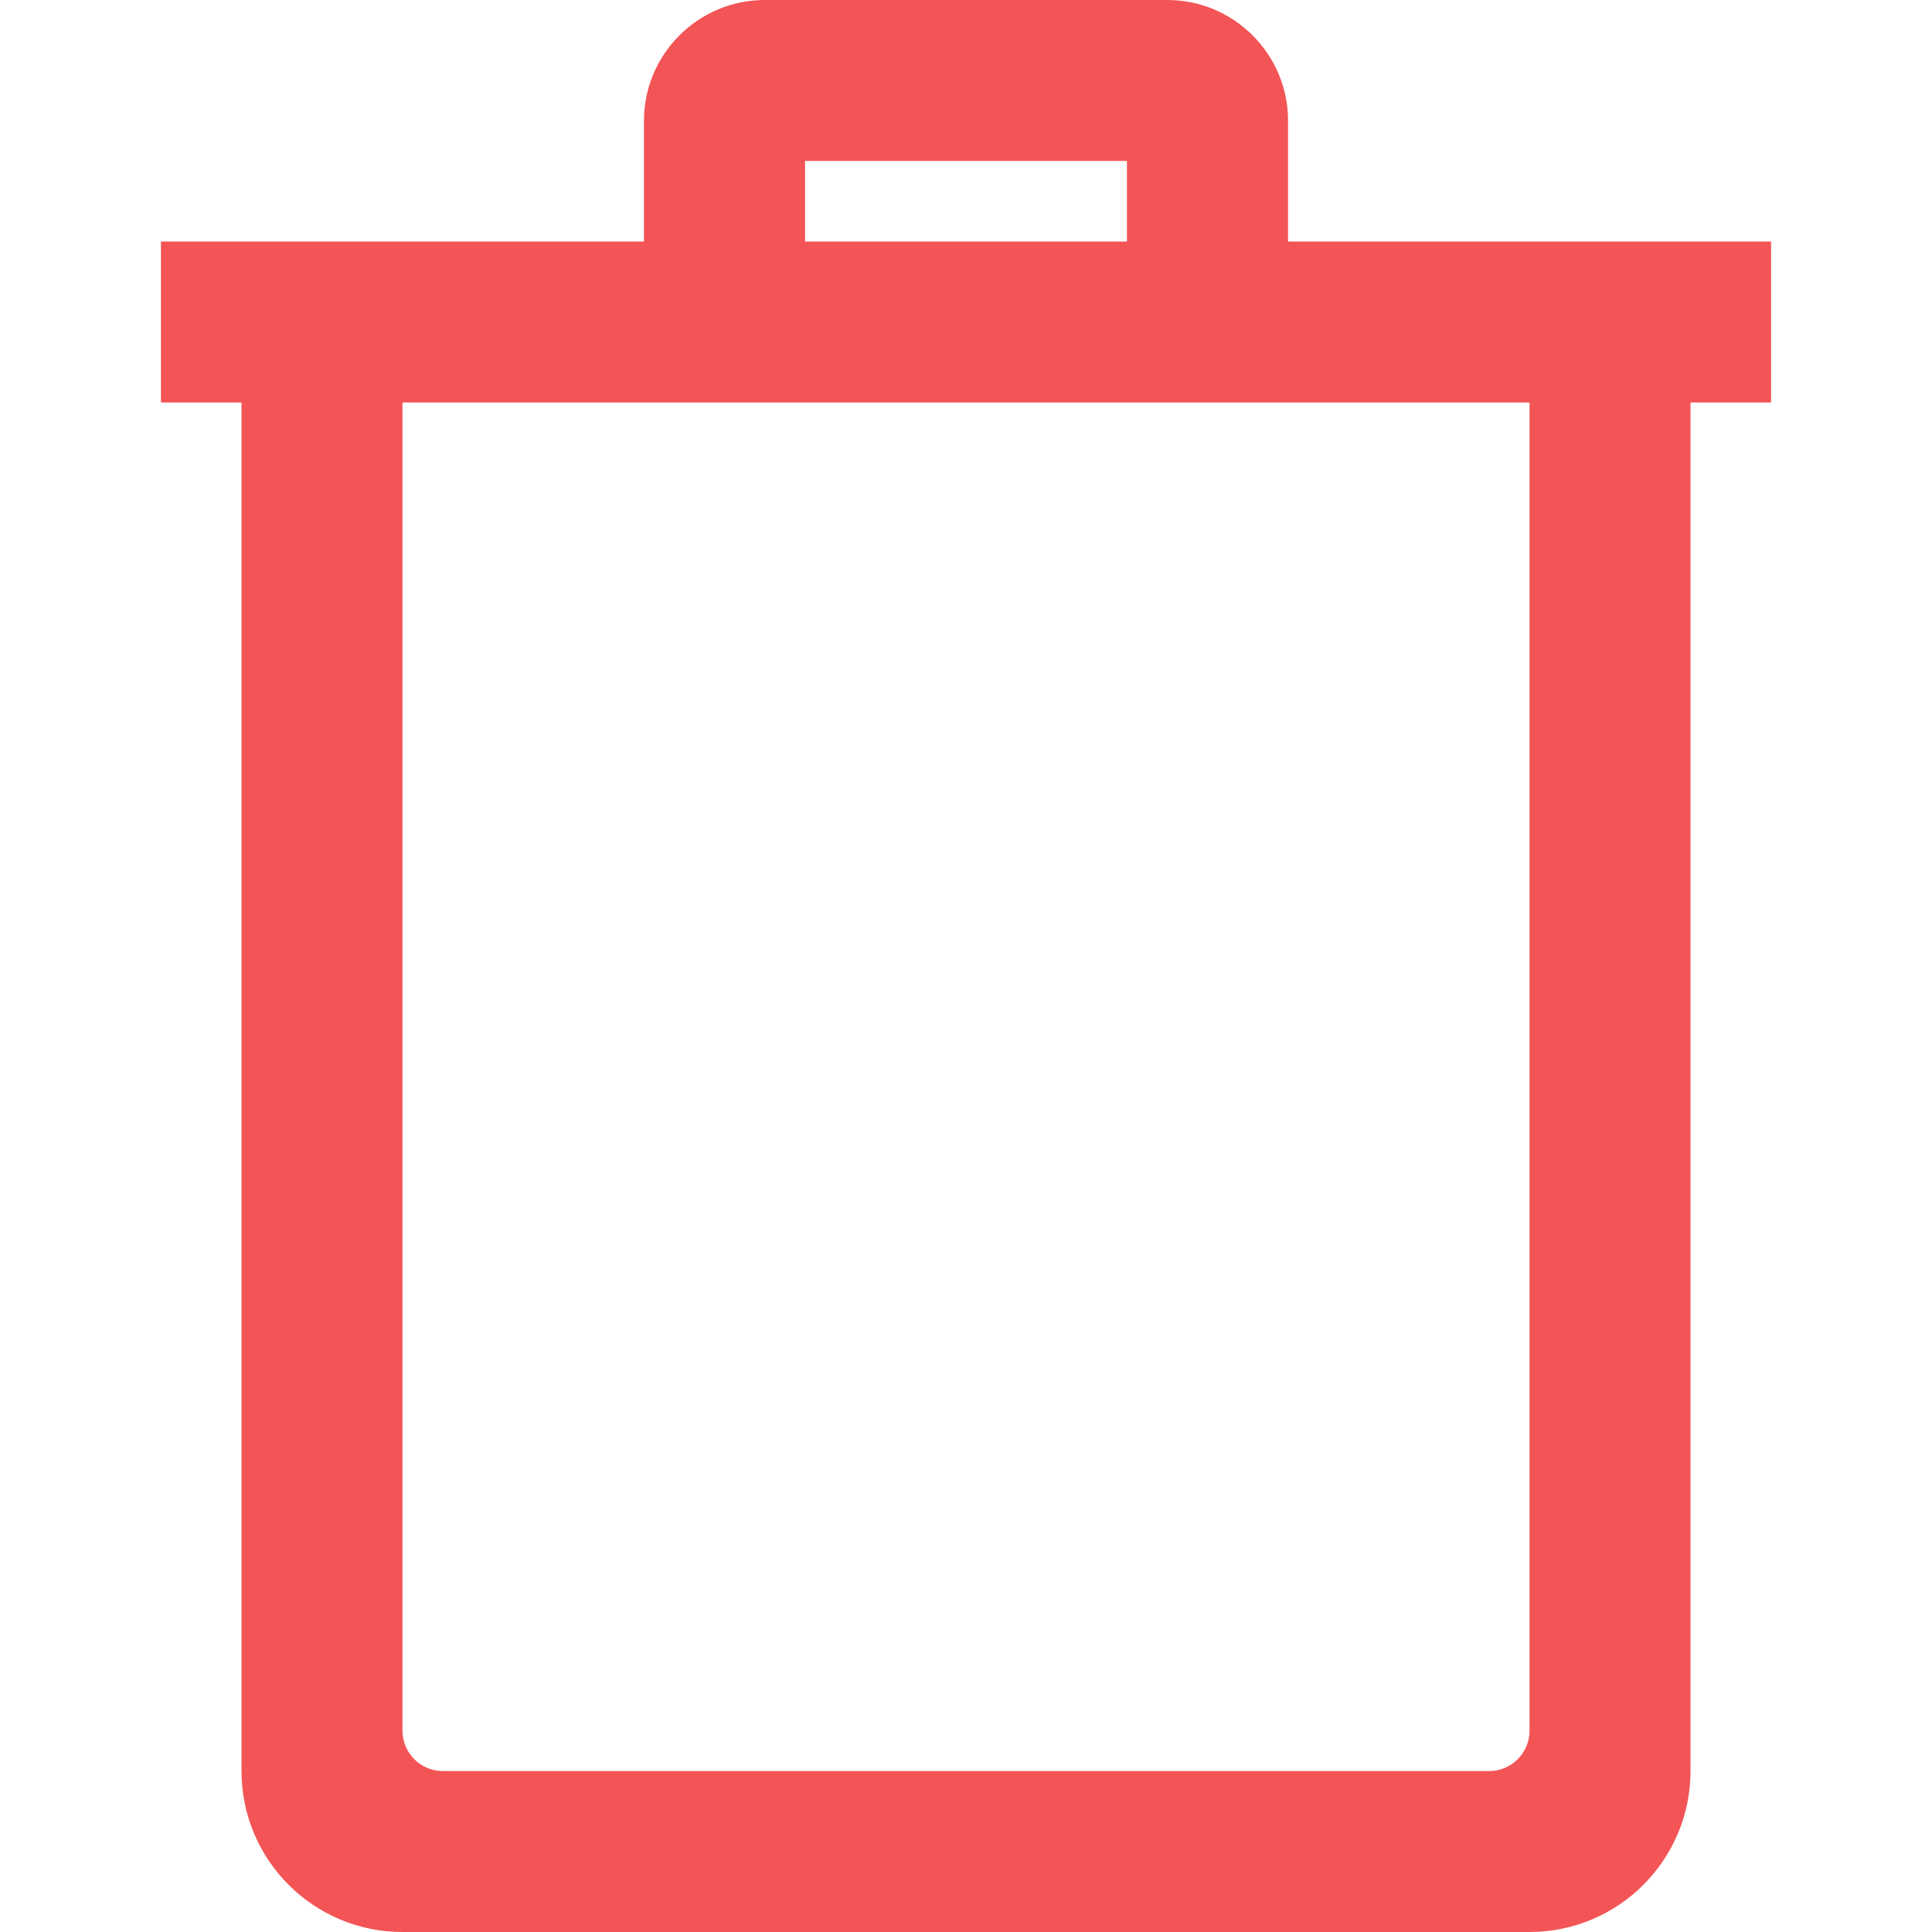
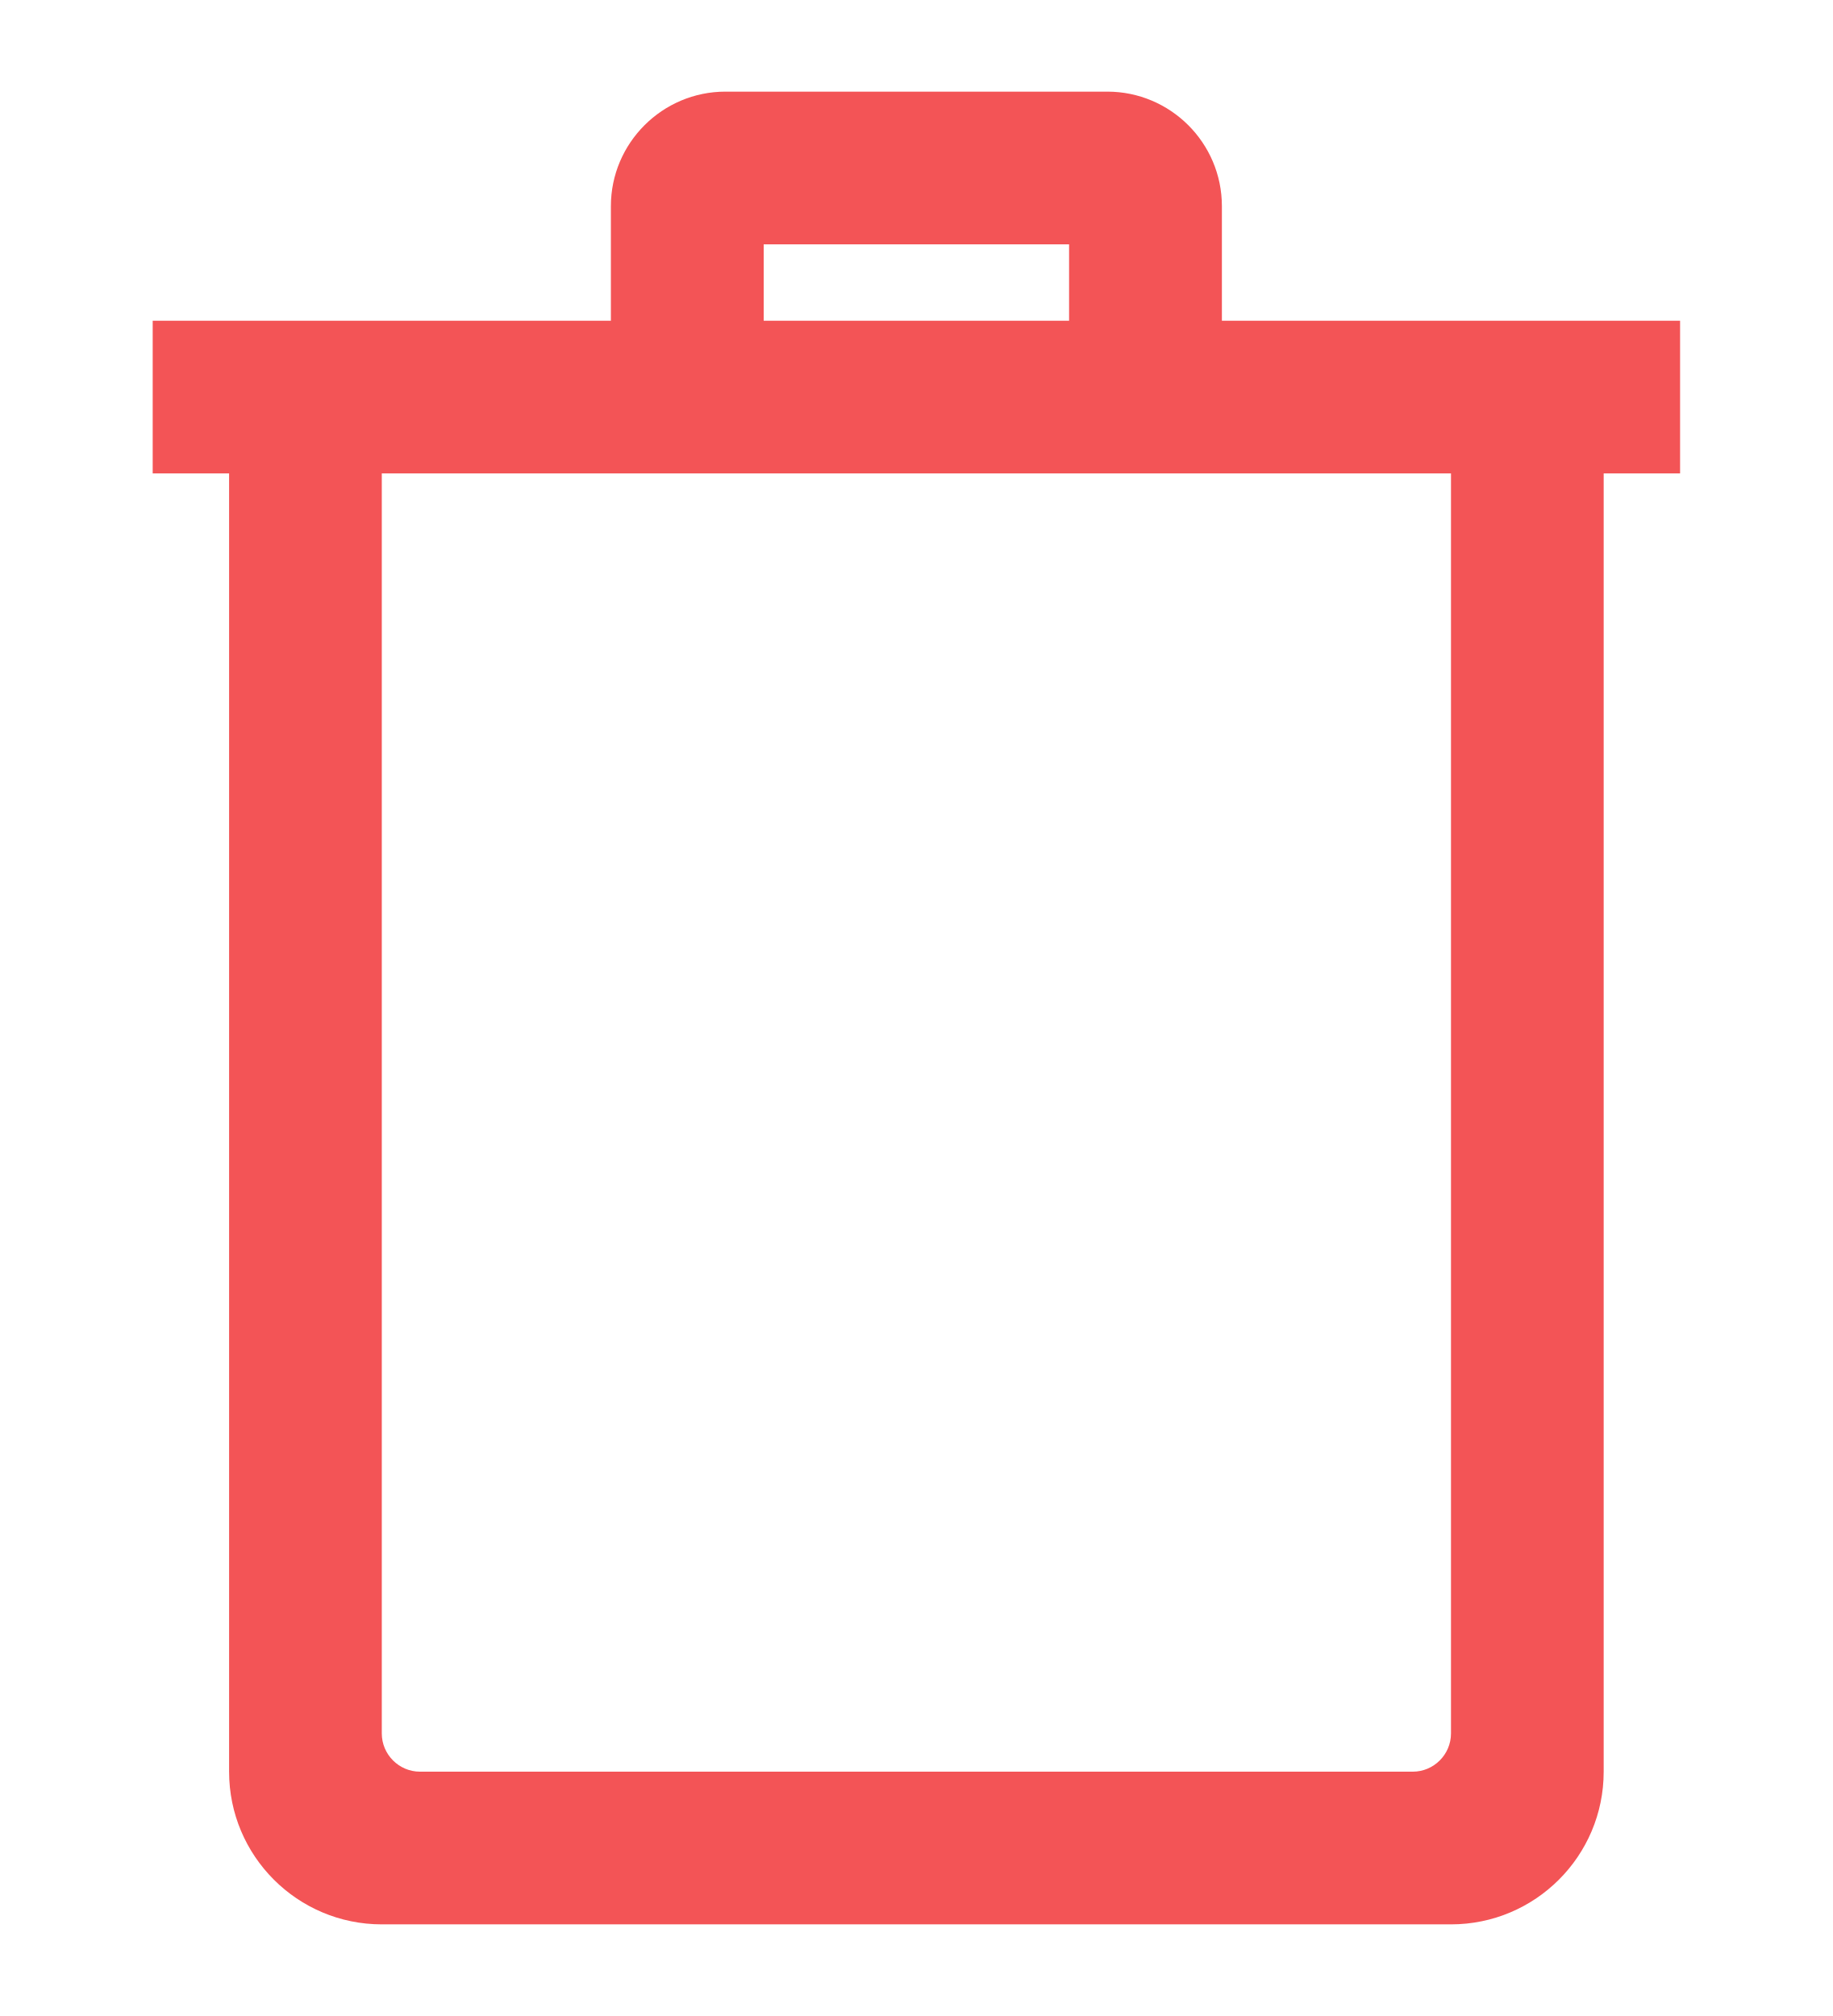
- <svg xmlns="http://www.w3.org/2000/svg" width="16" height="16" viewBox="0 0 16 16" fill="none">
+ <svg xmlns="http://www.w3.org/2000/svg" width="20" height="22" viewBox="0 0 16 16" fill="none">
  <path fill-rule="evenodd" clip-rule="evenodd" d="M12.667 16H3.333C2.597 16 2 15.403 2 14.667V3.333H1.333V2H5.333V1C5.333 0.449 5.782 0 6.333 0H9.667C10.217 0 10.667 0.447 10.667 1V2H14.667V3.333H14V14.667C14 15.403 13.403 16 12.667 16ZM3.333 14.333C3.333 14.517 3.483 14.667 3.667 14.667H12.333C12.517 14.667 12.667 14.517 12.667 14.333V3.333H3.333V14.333ZM6.667 2H9.333V1.333H6.667V2Z" fill="#F35456" />
</svg>
